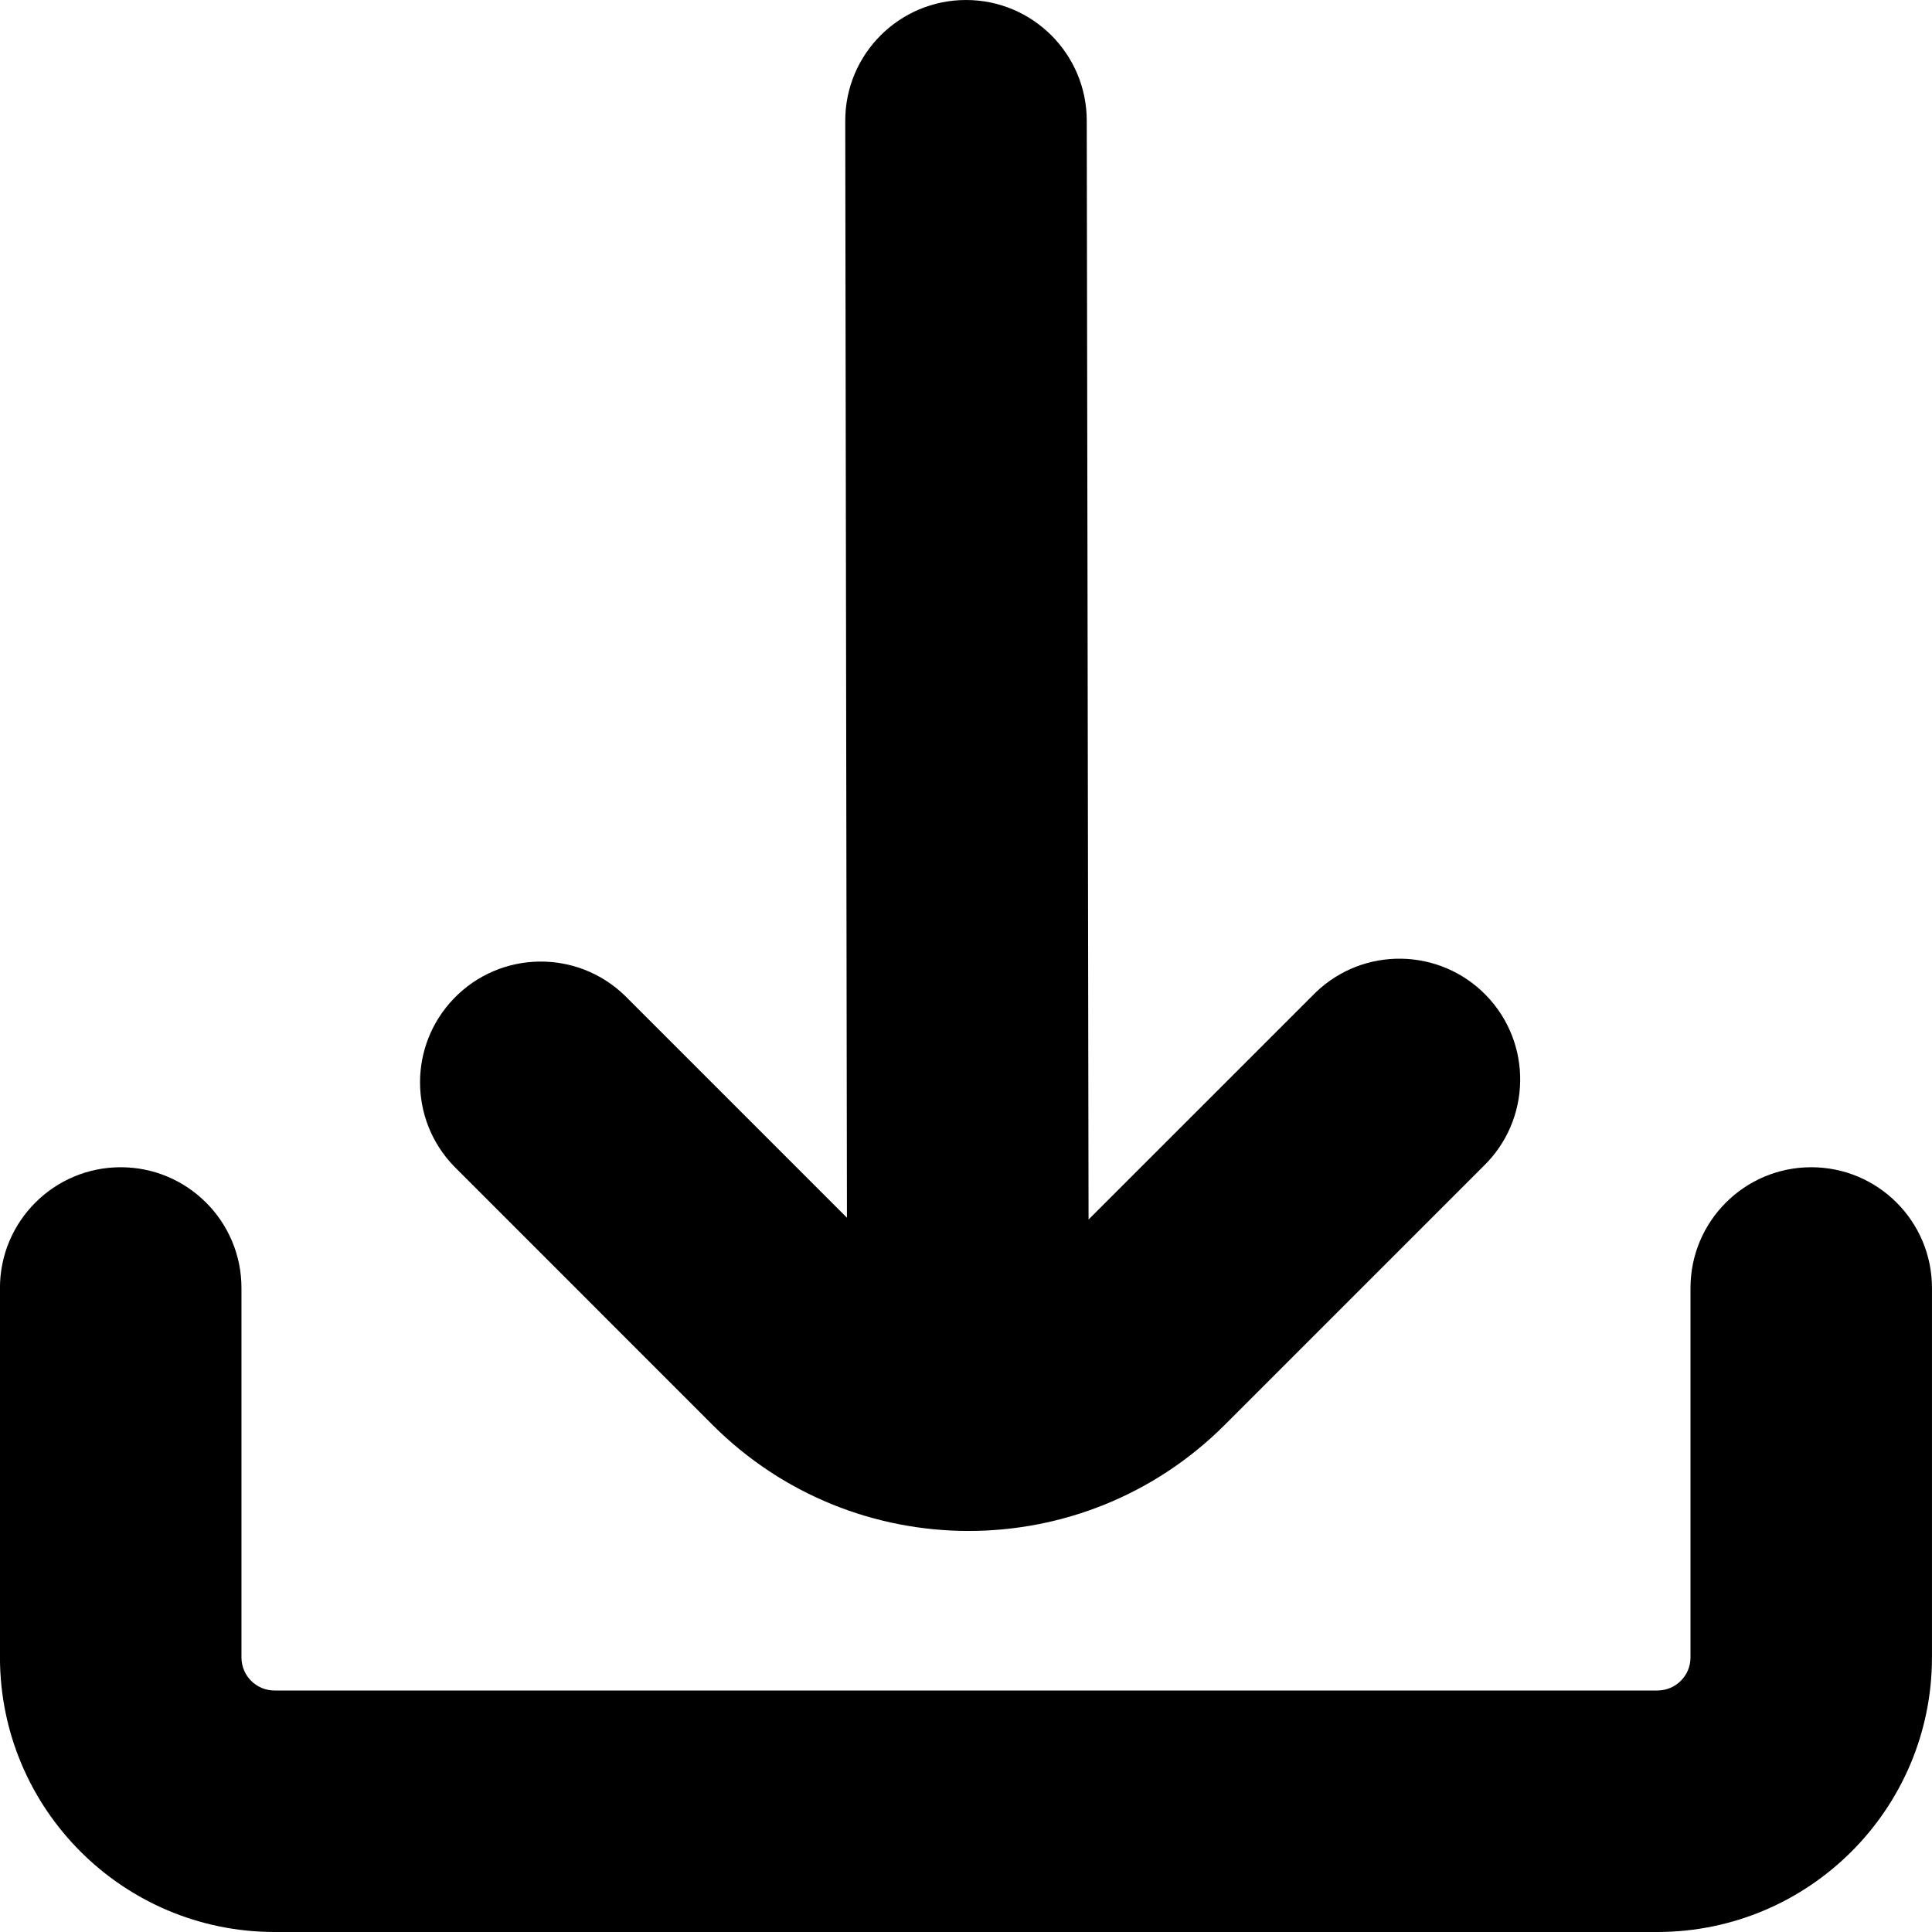
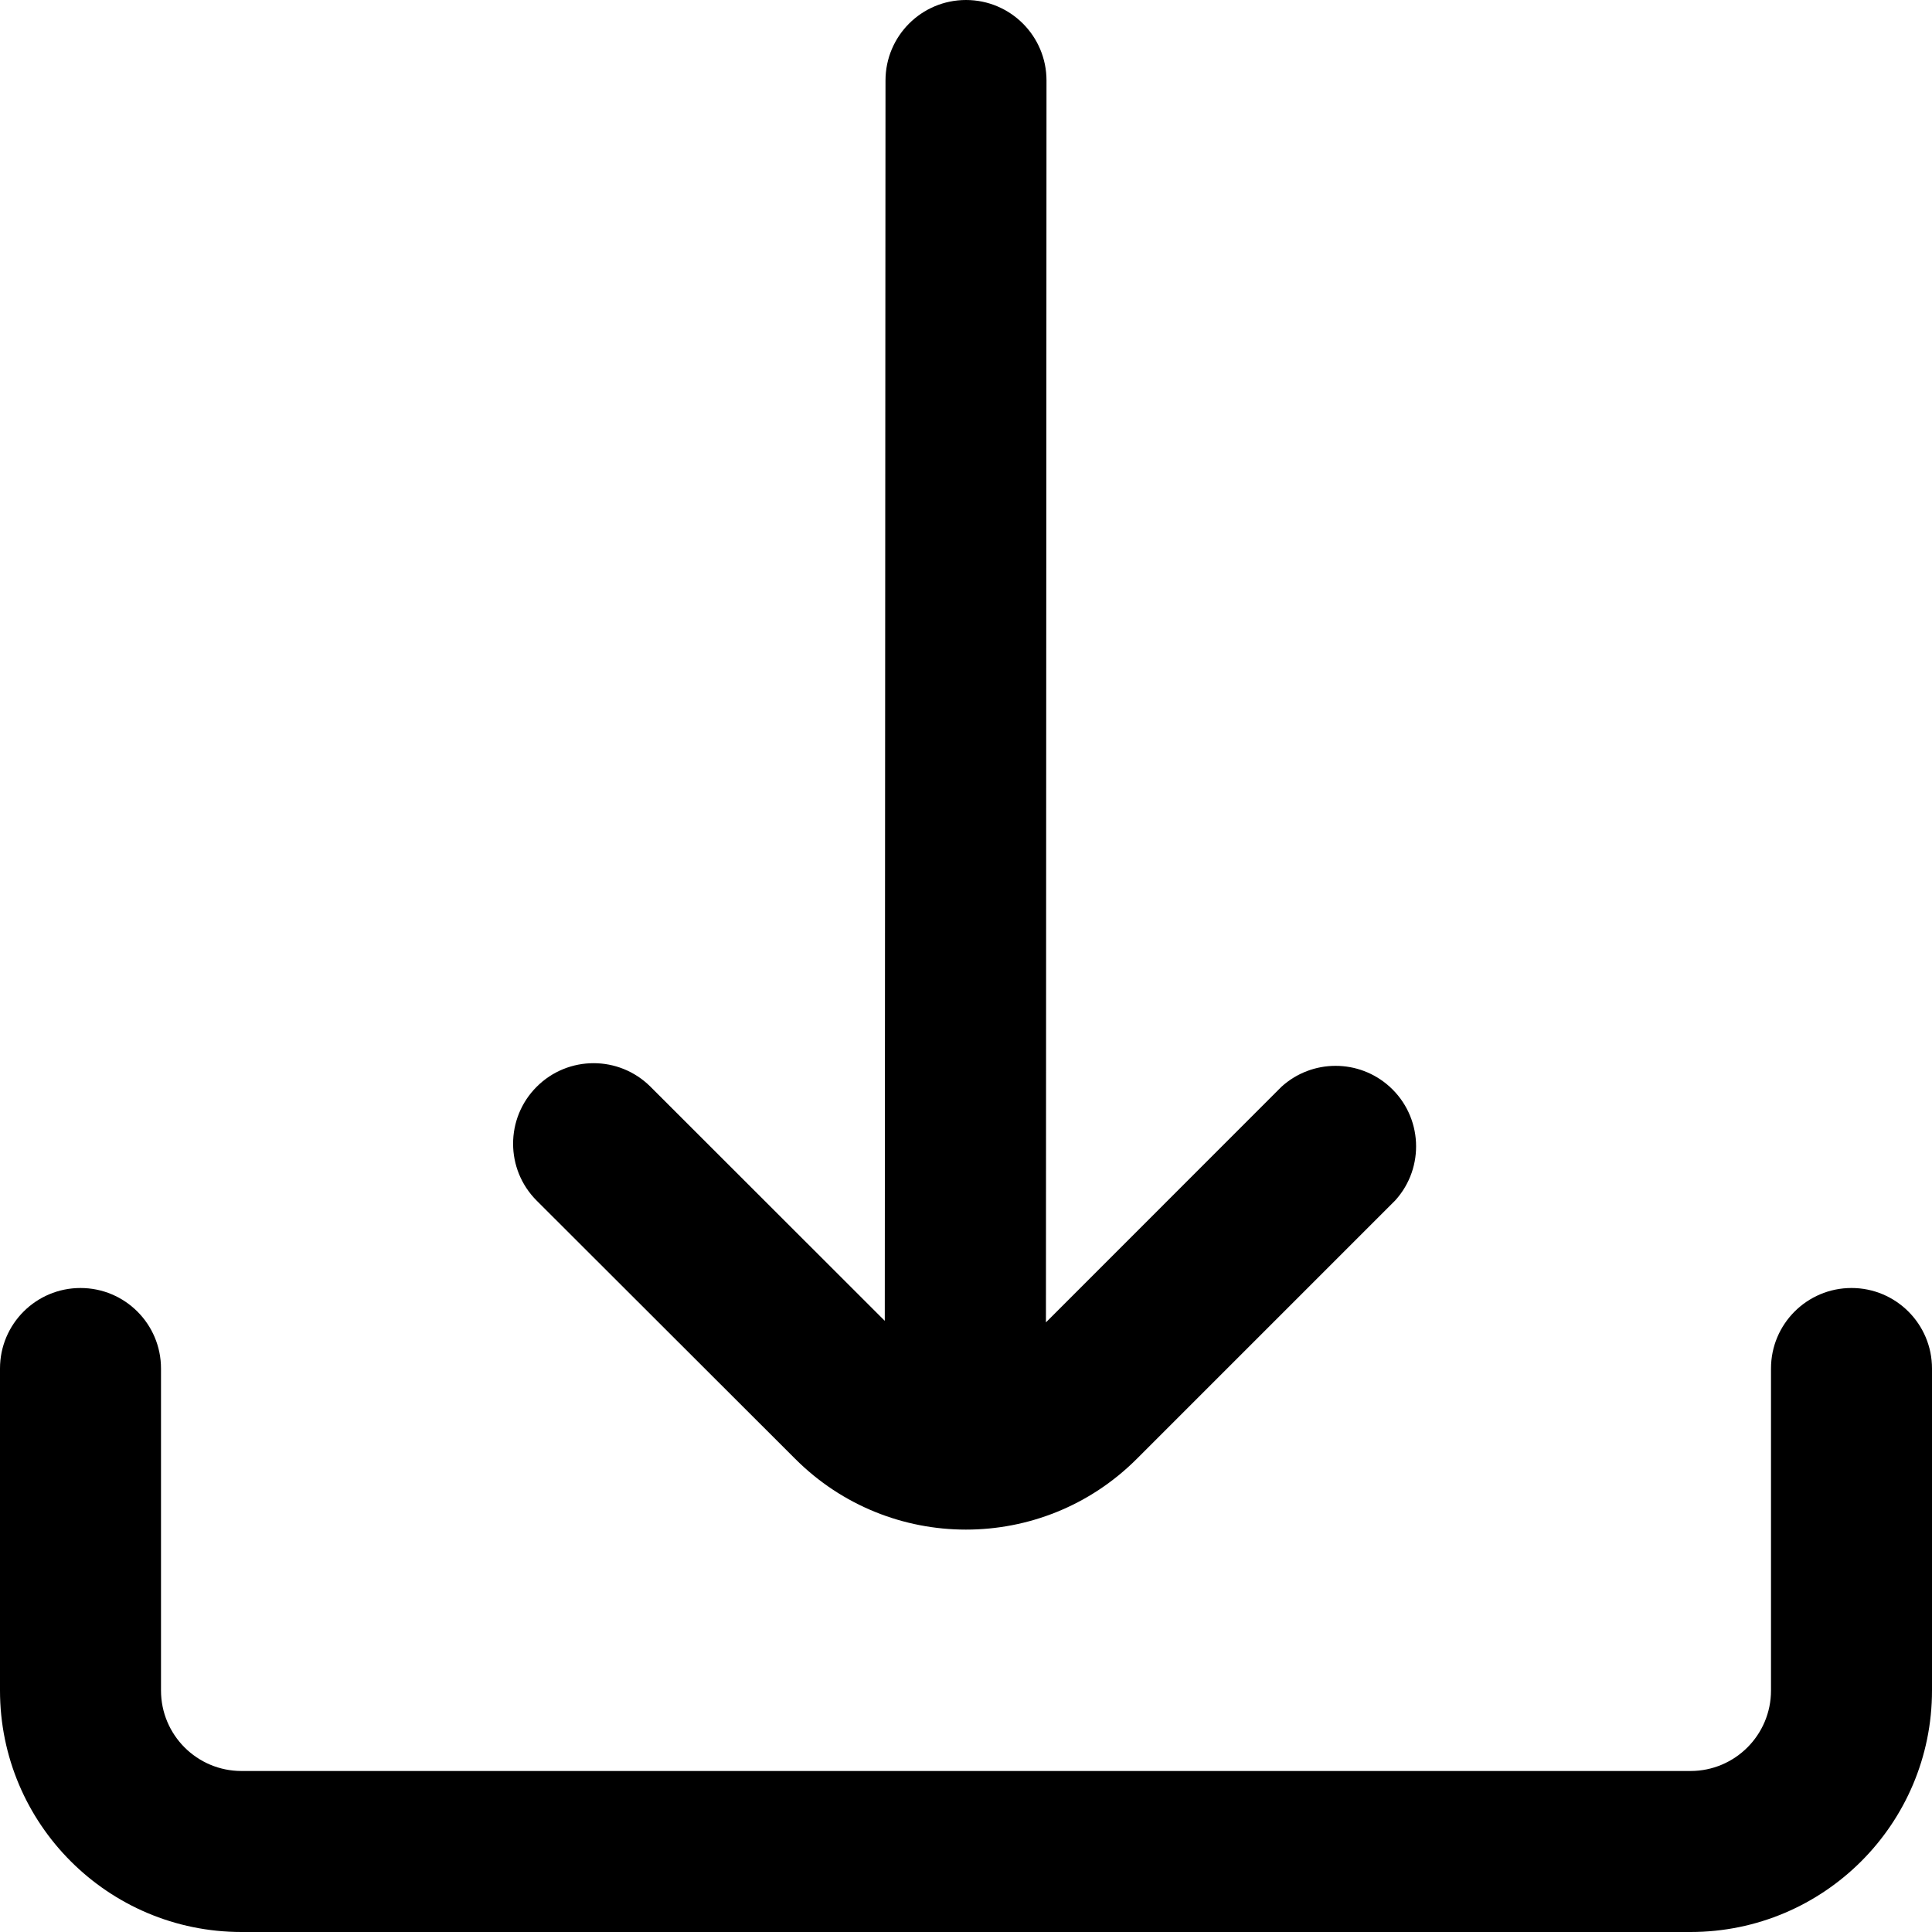
- <svg xmlns="http://www.w3.org/2000/svg" id="vector" width="32" height="32" viewBox="0 0 512 512">
-   <path fill="#000000FF" d="M188.82,377.6c37.49,37.49 98.27,37.49 135.76,0c0,0 0,-0 0,-0l68.52,-68.52c12.71,-12.28 13.06,-32.54 0.79,-45.25c-12.28,-12.71 -32.54,-13.06 -45.25,-0.79c-0.27,0.26 -0.53,0.52 -0.79,0.79l-59.37,59.35L288,32c0,-17.67 -14.33,-32 -32,-32l0,0c-17.67,0 -32,14.33 -32,32l0.45,290.71l-58.9,-58.9c-12.71,-12.28 -32.97,-11.93 -45.25,0.79c-11.98,12.4 -11.98,32.06 0,44.46L188.82,377.6z" id="path_0" />
-   <path fill="#000000FF" d="M480,309.33c-17.67,0 -32,14.33 -32,32v97.94c-0.01,4.81 -3.91,8.71 -8.73,8.73H72.72c-4.81,-0.01 -8.71,-3.91 -8.73,-8.73v-97.94c0,-17.67 -14.33,-32 -32,-32s-32,14.33 -32,32v97.94C0.05,479.42 32.58,511.95 72.72,512h366.55c40.15,-0.05 72.68,-32.58 72.72,-72.72v-97.94C512,323.66 497.67,309.33 480,309.33z" id="path_1" />
+ <svg xmlns="http://www.w3.org/2000/svg" version="1.1" id="Capa_1" x="0px" y="0px" viewBox="0 0 512 512" style="enable-background:new 0 0 512 512;" xml:space="preserve" width="512" height="512">
+   <g>
+     <path d="M210.731,386.603c24.986,25.002,65.508,25.015,90.51,0.029c0.01-0.01,0.019-0.019,0.029-0.029l68.501-68.501   c7.902-8.739,7.223-22.23-1.516-30.132c-8.137-7.357-20.527-7.344-28.649,0.03l-62.421,62.443l0.149-329.109   C277.333,9.551,267.782,0,256,0l0,0c-11.782,0-21.333,9.551-21.333,21.333l-0.192,328.704L172.395,288   c-8.336-8.33-21.846-8.325-30.176,0.011c-8.33,8.336-8.325,21.846,0.011,30.176L210.731,386.603z" />
+     <path d="M490.667,341.333L490.667,341.333c-11.782,0-21.333,9.551-21.333,21.333V448c0,11.782-9.551,21.333-21.333,21.333H64   c-11.782,0-21.333-9.551-21.333-21.333v-85.333c0-11.782-9.551-21.333-21.333-21.333l0,0C9.551,341.333,0,350.885,0,362.667V448   c0,35.346,28.654,64,64,64h384c35.346,0,64-28.654,64-64v-85.333C512,350.885,502.449,341.333,490.667,341.333z" />
+   </g>
</svg>
